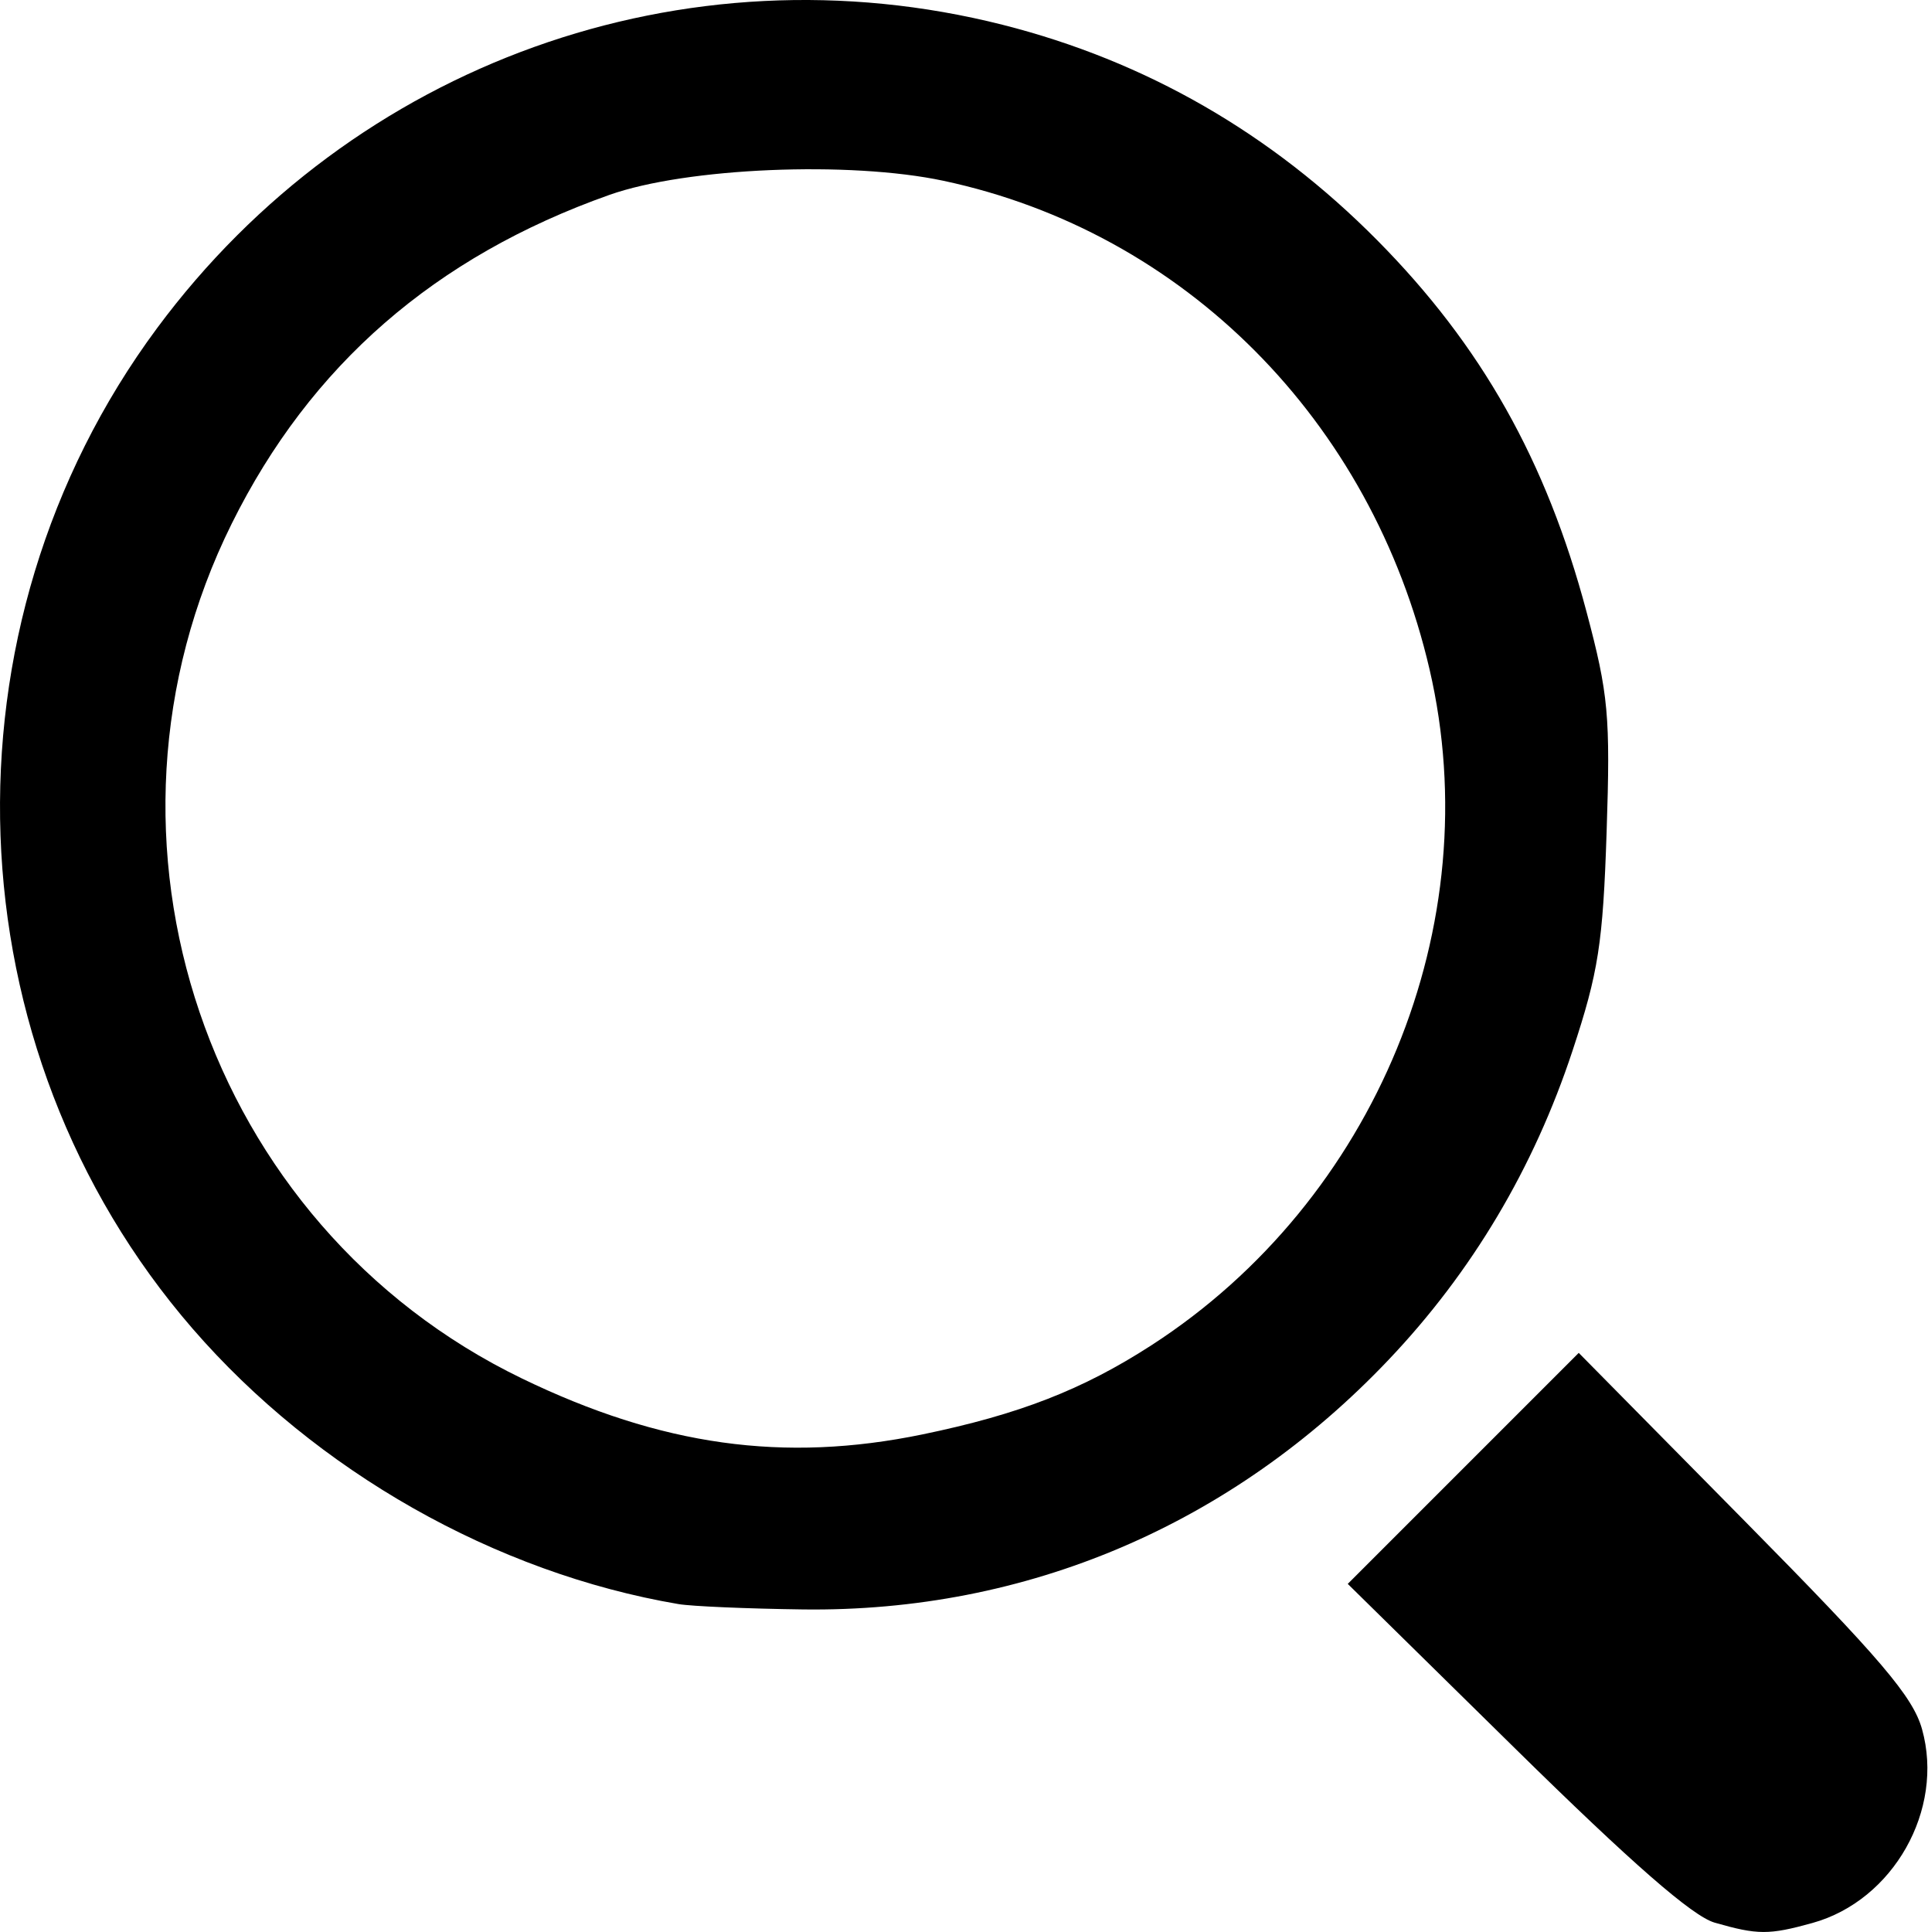
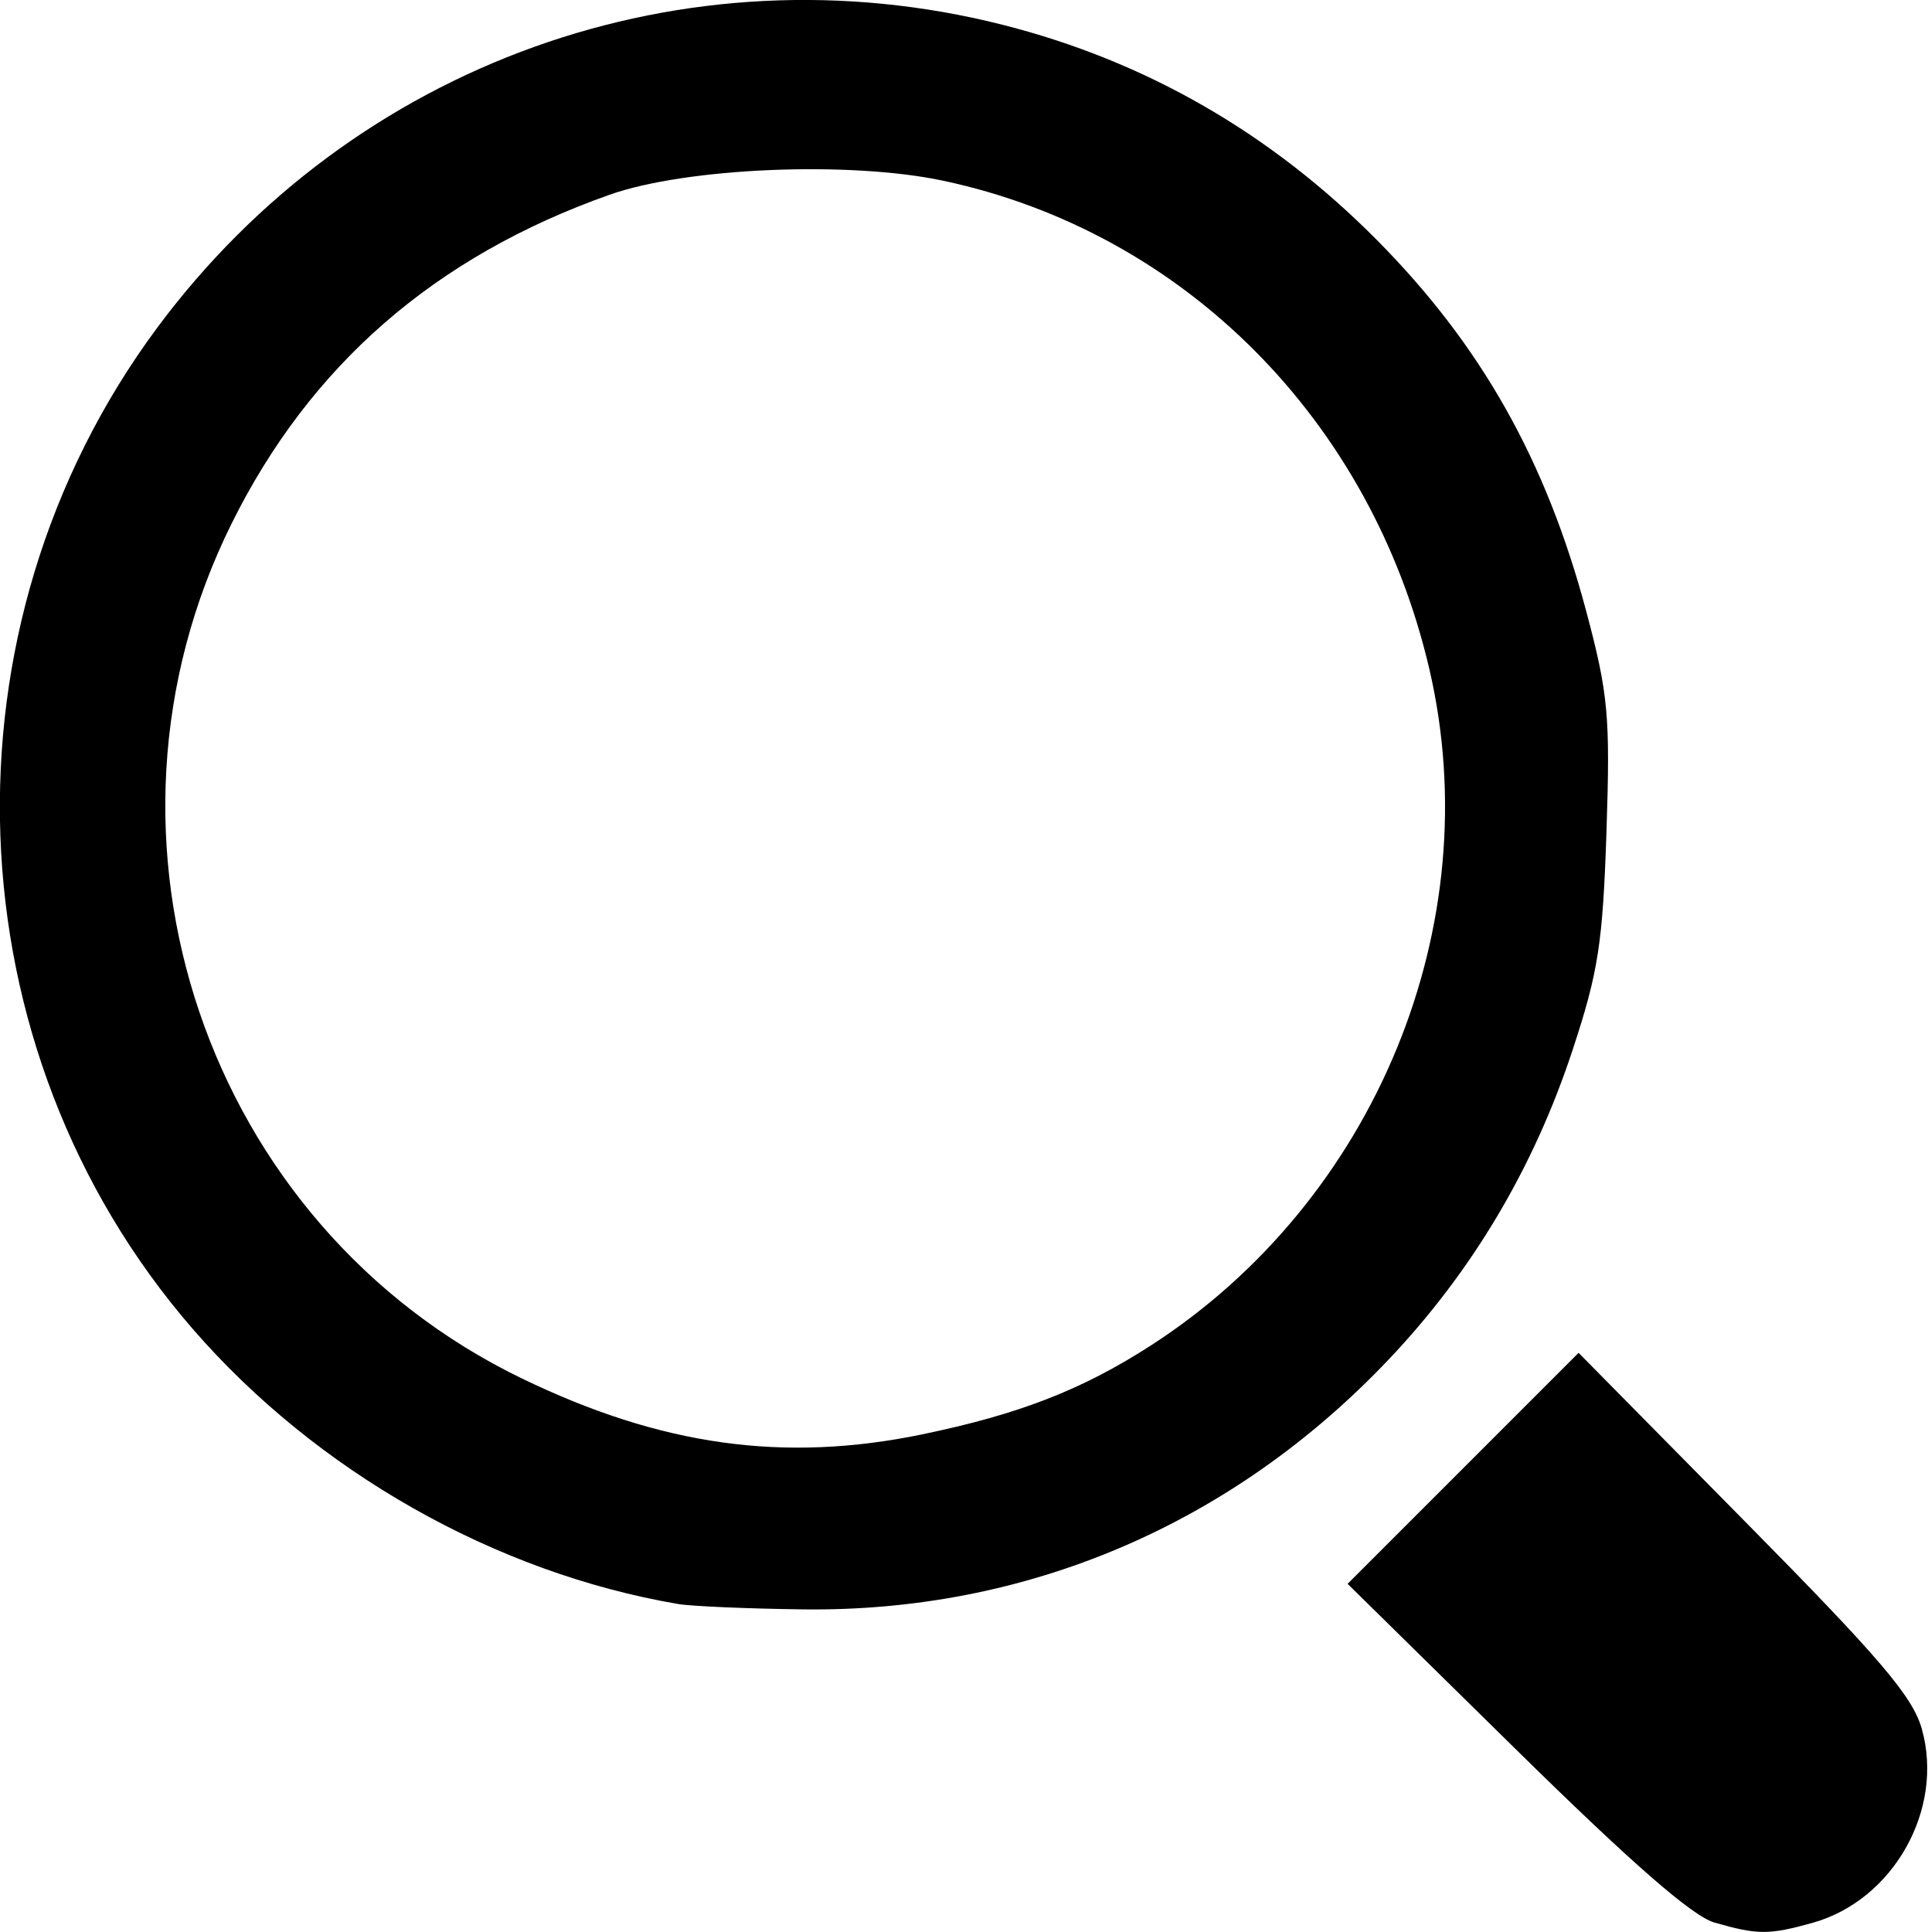
- <svg xmlns="http://www.w3.org/2000/svg" width="24mm" height="24.056mm" viewBox="0 0 24 24.056" version="1.1" id="svg879">
-   <defs id="defs873" />
-   <g id="layer1" transform="matrix(0.4467729,0,0,0.4467729,-314.5862,-71.48895)">
-     <path style="fill:#000000;stroke-width:0.265" d="M 751.92,213.595 C 751.303,213.417 749.614,211.943 746.364,208.747 L 741.694,204.154 744.913,200.935 748.132,197.716 752.76,202.405 C 756.548,206.242 757.446,207.296 757.7,208.203 758.329,210.449 756.899,212.979 754.646,213.604 753.432,213.941 753.121,213.94 751.92,213.595 Z M 723.041,204.717 C 717.936,203.849 712.947,201.021 709.498,197.041 702.732,189.232 702.317,177.509 708.511,169.153 713.983,161.772 723.214,158.462 732.075,160.703 736.062,161.712 739.562,163.725 742.517,166.709 745.419,169.64 747.227,172.848 748.347,177.056 748.961,179.362 749.016,179.963 748.909,183.195 748.806,186.308 748.681,187.107 747.96,189.291 746.879,192.568 745.156,195.463 742.83,197.911 738.464,202.508 732.744,204.946 726.513,204.866 724.967,204.846 723.405,204.779 723.041,204.717 Z M 729.841,199.988 C 732.539,199.43 734.305,198.742 736.223,197.503 742.472,193.464 745.63,185.787 743.973,178.664 742.361,171.731 737.132,166.478 730.424,165.05 727.803,164.493 723.258,164.684 721.116,165.443 716.254,167.165 712.779,170.19 710.588,174.607 706.22,183.411 709.872,194.166 718.675,198.428 722.557,200.308 725.978,200.785 729.841,199.988 Z" id="path892" />
-   </g>
+ <svg xmlns="http://www.w3.org/2000/svg" width="24mm" height="90.92" viewBox="0 0 24 24.056">
+   <path style="fill:#000;stroke-width:.265" d="M751.92 213.595c-.617-.178-2.306-1.652-5.556-4.848l-4.67-4.593 3.219-3.219 3.219-3.219 4.628 4.69c3.788 3.836 4.686 4.89 4.94 5.797.629 2.246-.801 4.776-3.054 5.401-1.214.337-1.525.336-2.726-.01zm-28.879-8.878c-5.105-.868-10.094-3.696-13.543-7.676-6.766-7.809-7.181-19.532-.987-27.888 5.472-7.38 14.703-10.691 23.564-8.45 3.987 1.009 7.487 3.022 10.442 6.006 2.902 2.93 4.71 6.139 5.83 10.347.614 2.306.669 2.907.562 6.139-.103 3.113-.228 3.912-.949 6.096-1.081 3.277-2.804 6.172-5.13 8.62-4.366 4.597-10.086 7.035-16.317 6.955-1.546-.02-3.108-.087-3.472-.149zm6.8-4.73c2.698-.557 4.464-1.245 6.382-2.484 6.249-4.039 9.407-11.716 7.75-18.84-1.612-6.932-6.84-12.185-13.549-13.613-2.62-.557-7.166-.366-9.308.393-4.862 1.722-8.337 4.747-10.528 9.164-4.368 8.804-.716 19.56 8.087 23.821 3.882 1.88 7.303 2.357 11.166 1.56z" transform="matrix(.44677 0 0 .44677 -314.586 -71.489)" />
</svg>
